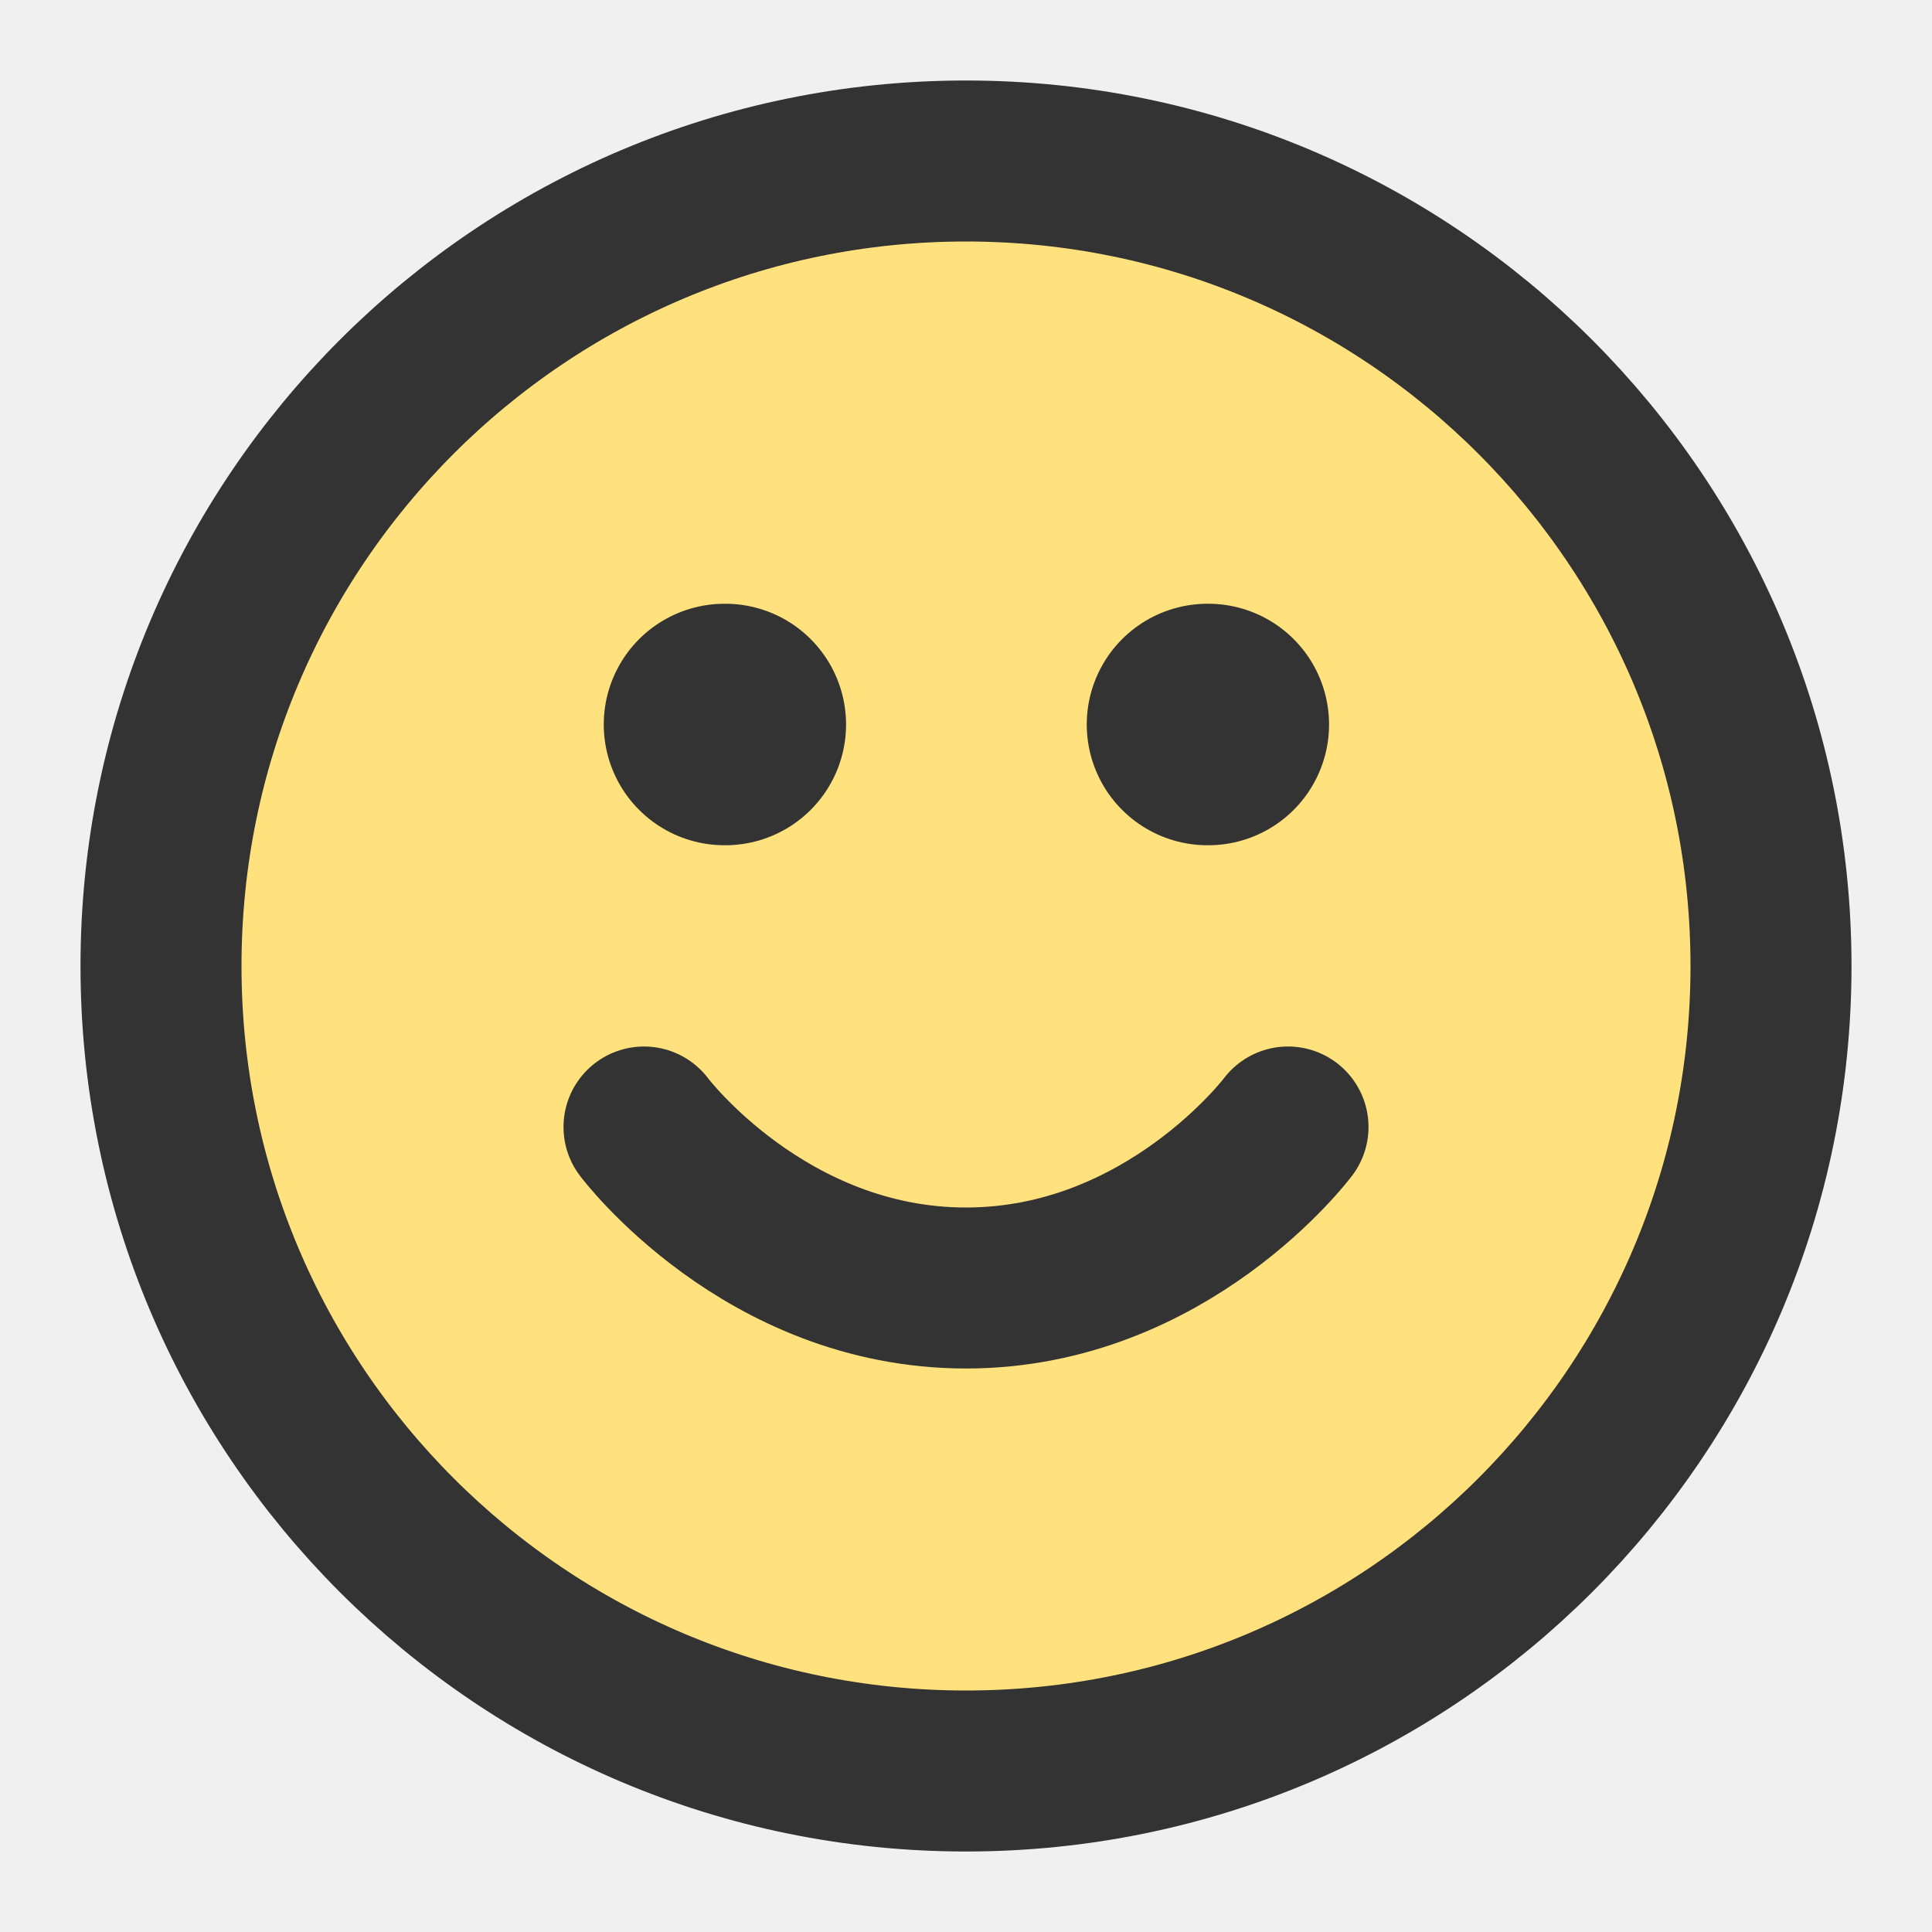
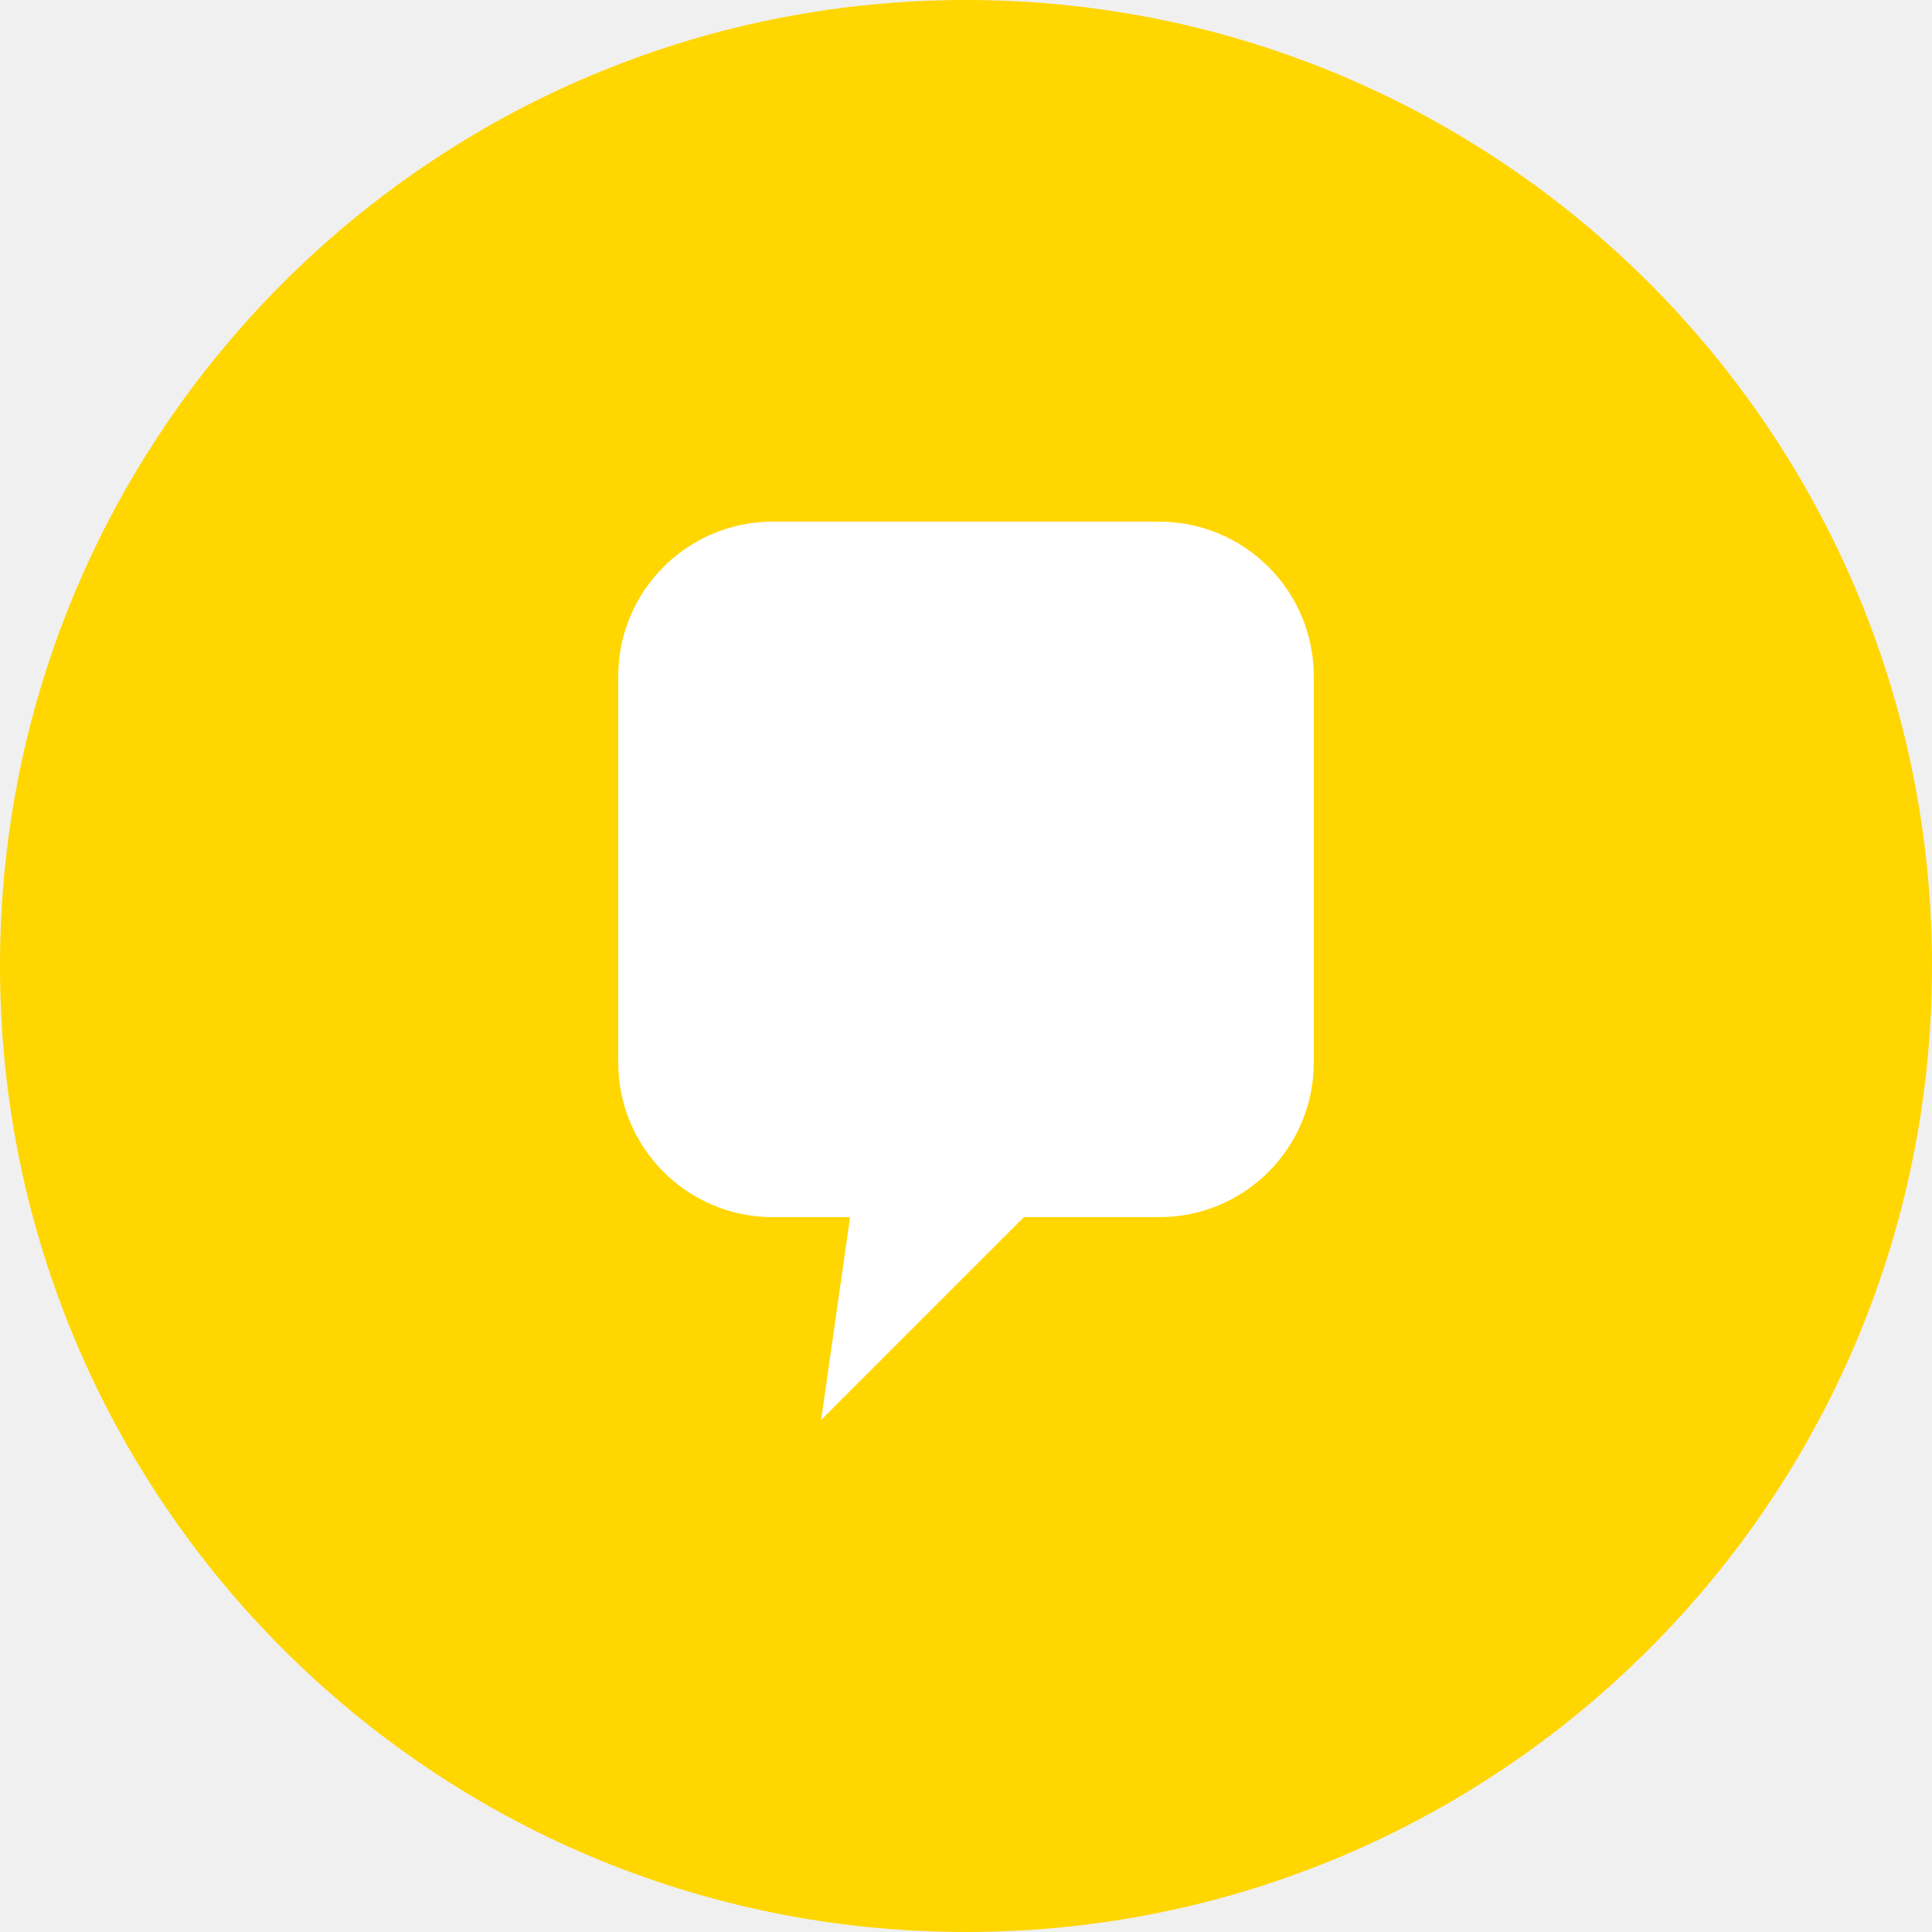
- <svg xmlns="http://www.w3.org/2000/svg" viewBox="0 0 24 24" fill="none" stroke="currentColor" stroke-width="2" stroke-linecap="round" stroke-linejoin="round">
-   <circle cx="12" cy="12" r="10" fill="#FFE17D" stroke="#333333" />
-   <path d="M8 14s1.5 2 4 2 4-2 4-2" stroke="#333333" />
-   <line x1="9" y1="9" x2="9.01" y2="9" stroke="#333333" stroke-width="3" />
-   <line x1="15" y1="9" x2="15.01" y2="9" stroke="#333333" stroke-width="3" />
+ <svg xmlns="http://www.w3.org/2000/svg" width="100" height="100" viewBox="0 0 100 100" fill="none">
+   <circle cx="50" cy="50" r="50" fill="#FFD600" />
+   <path d="M32 35C32 30.582 35.582 27 40 27H60C64.418 27 68 30.582 68 35V55C68 59.418 64.418 63 60 63H53L42.5 73.5L44 63H40C35.582 63 32 59.418 32 55V35Z" fill="white" />
</svg>
